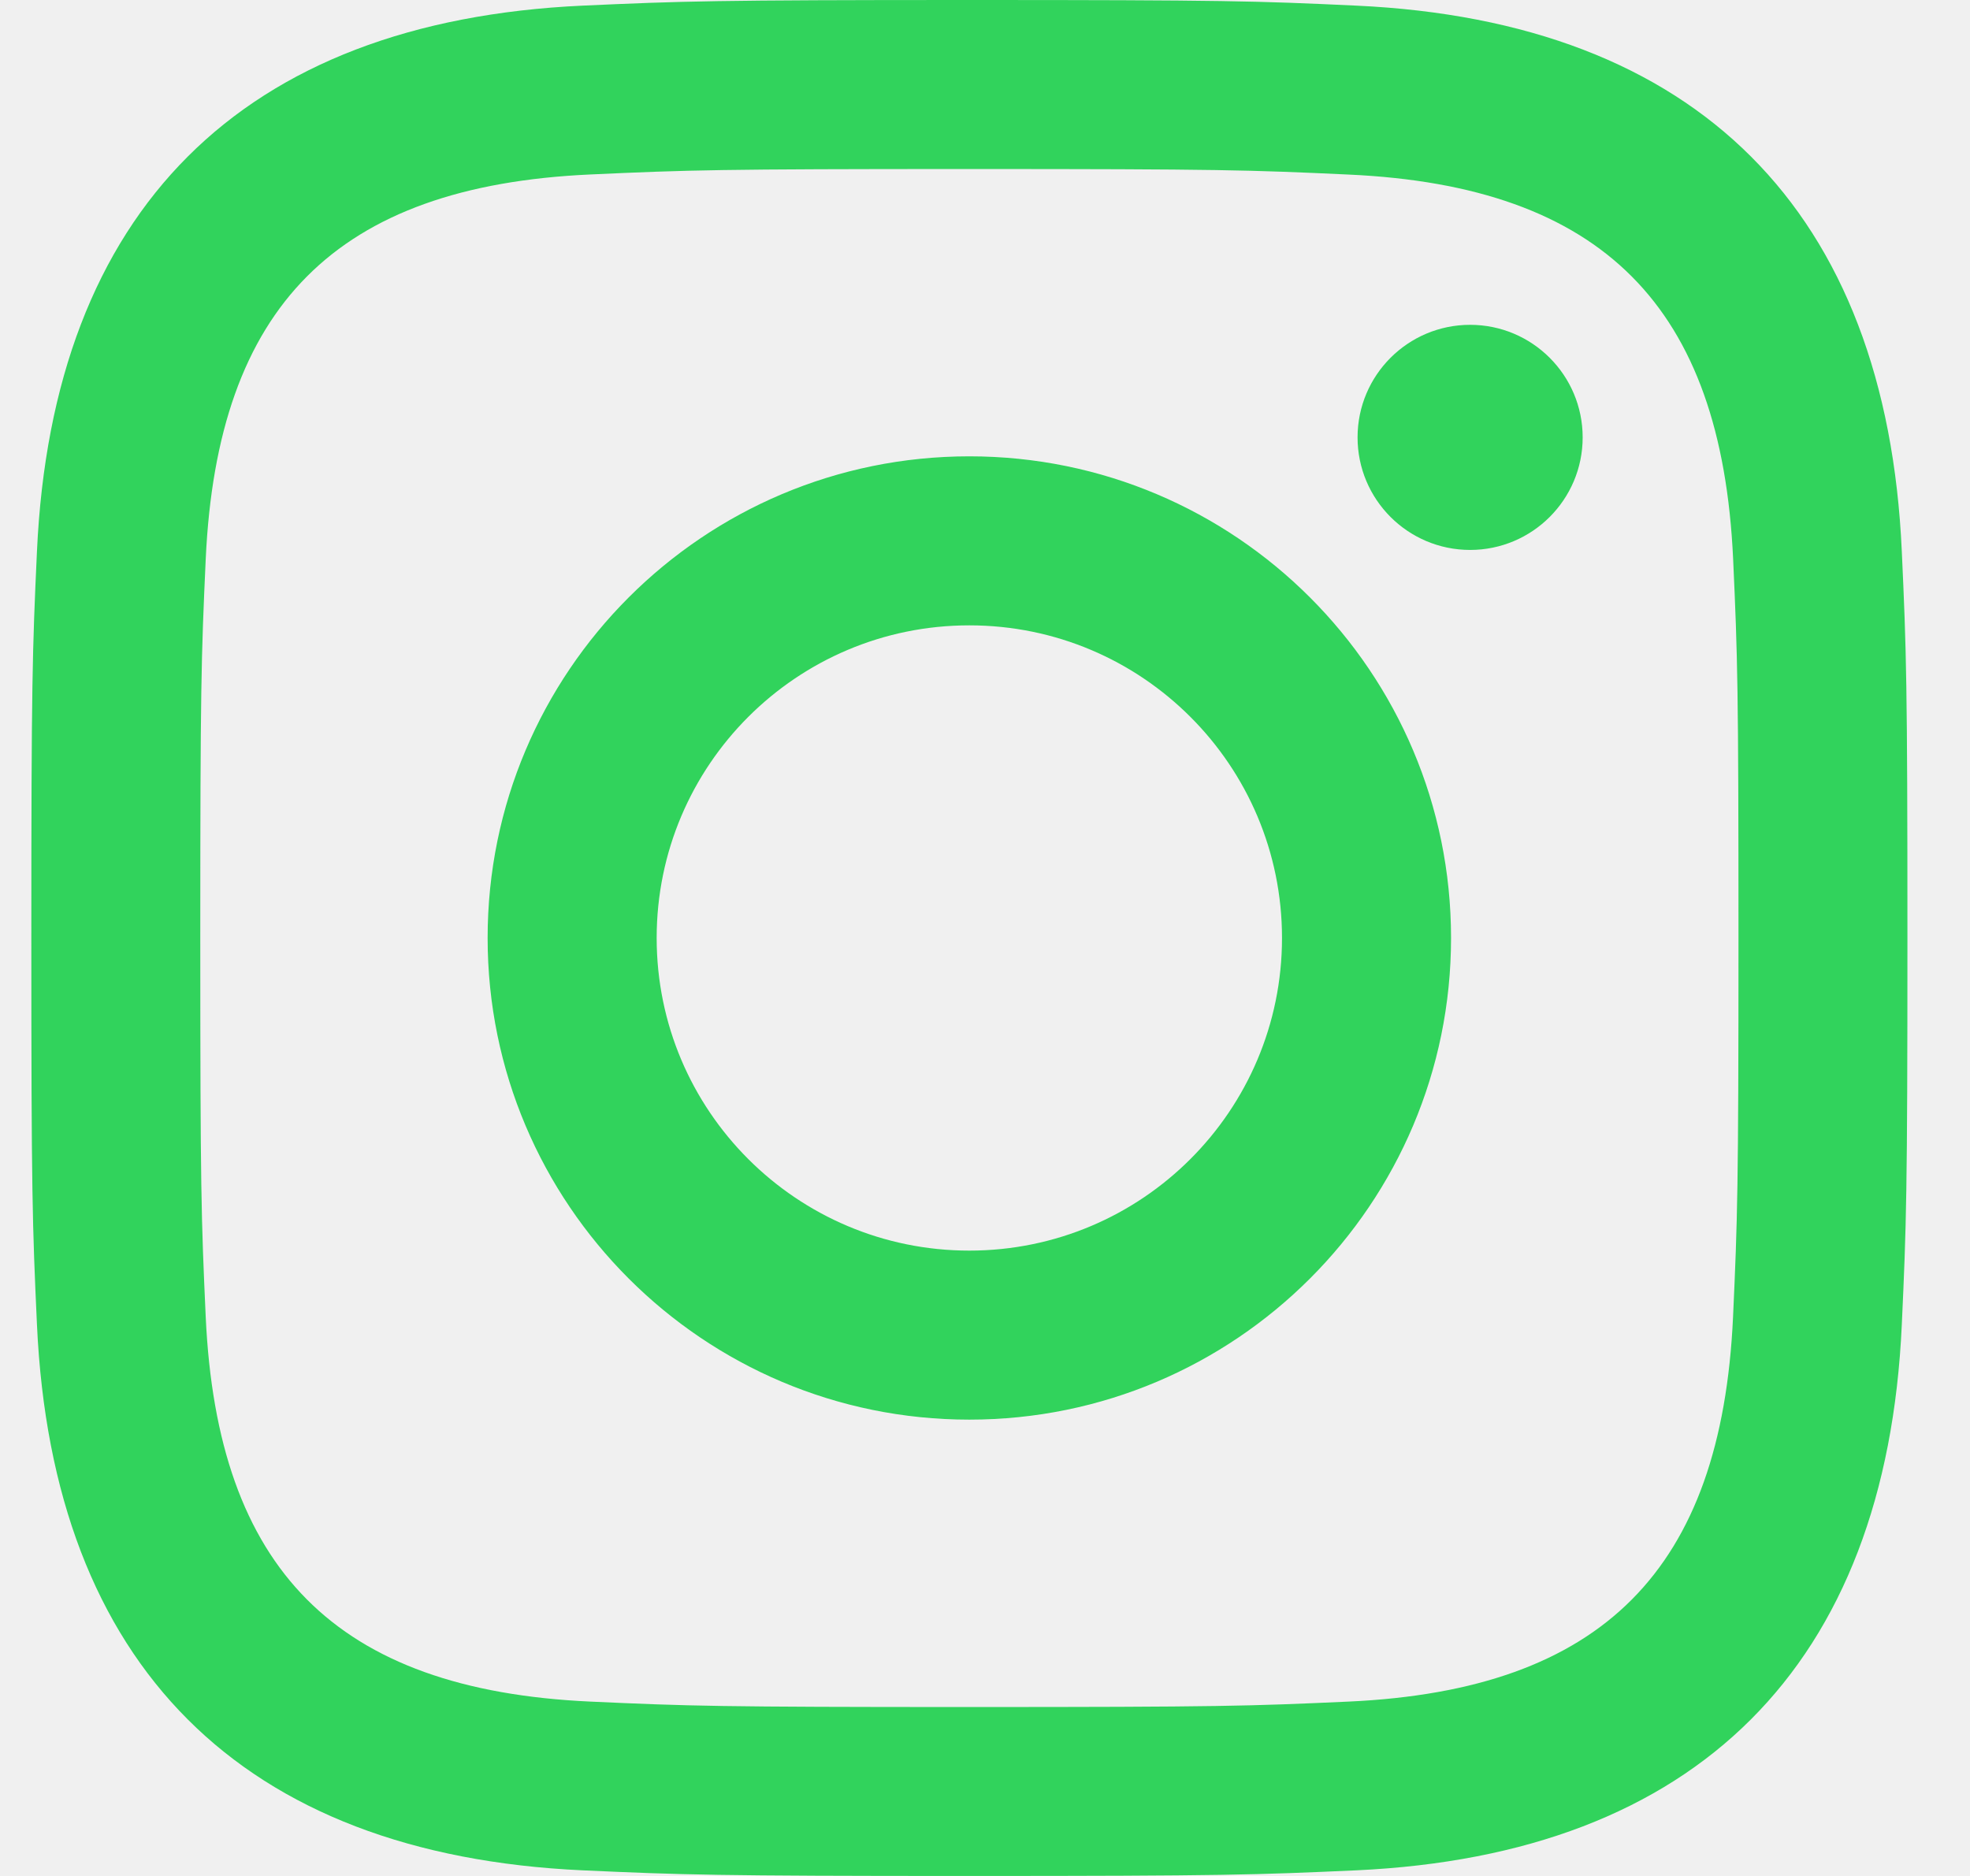
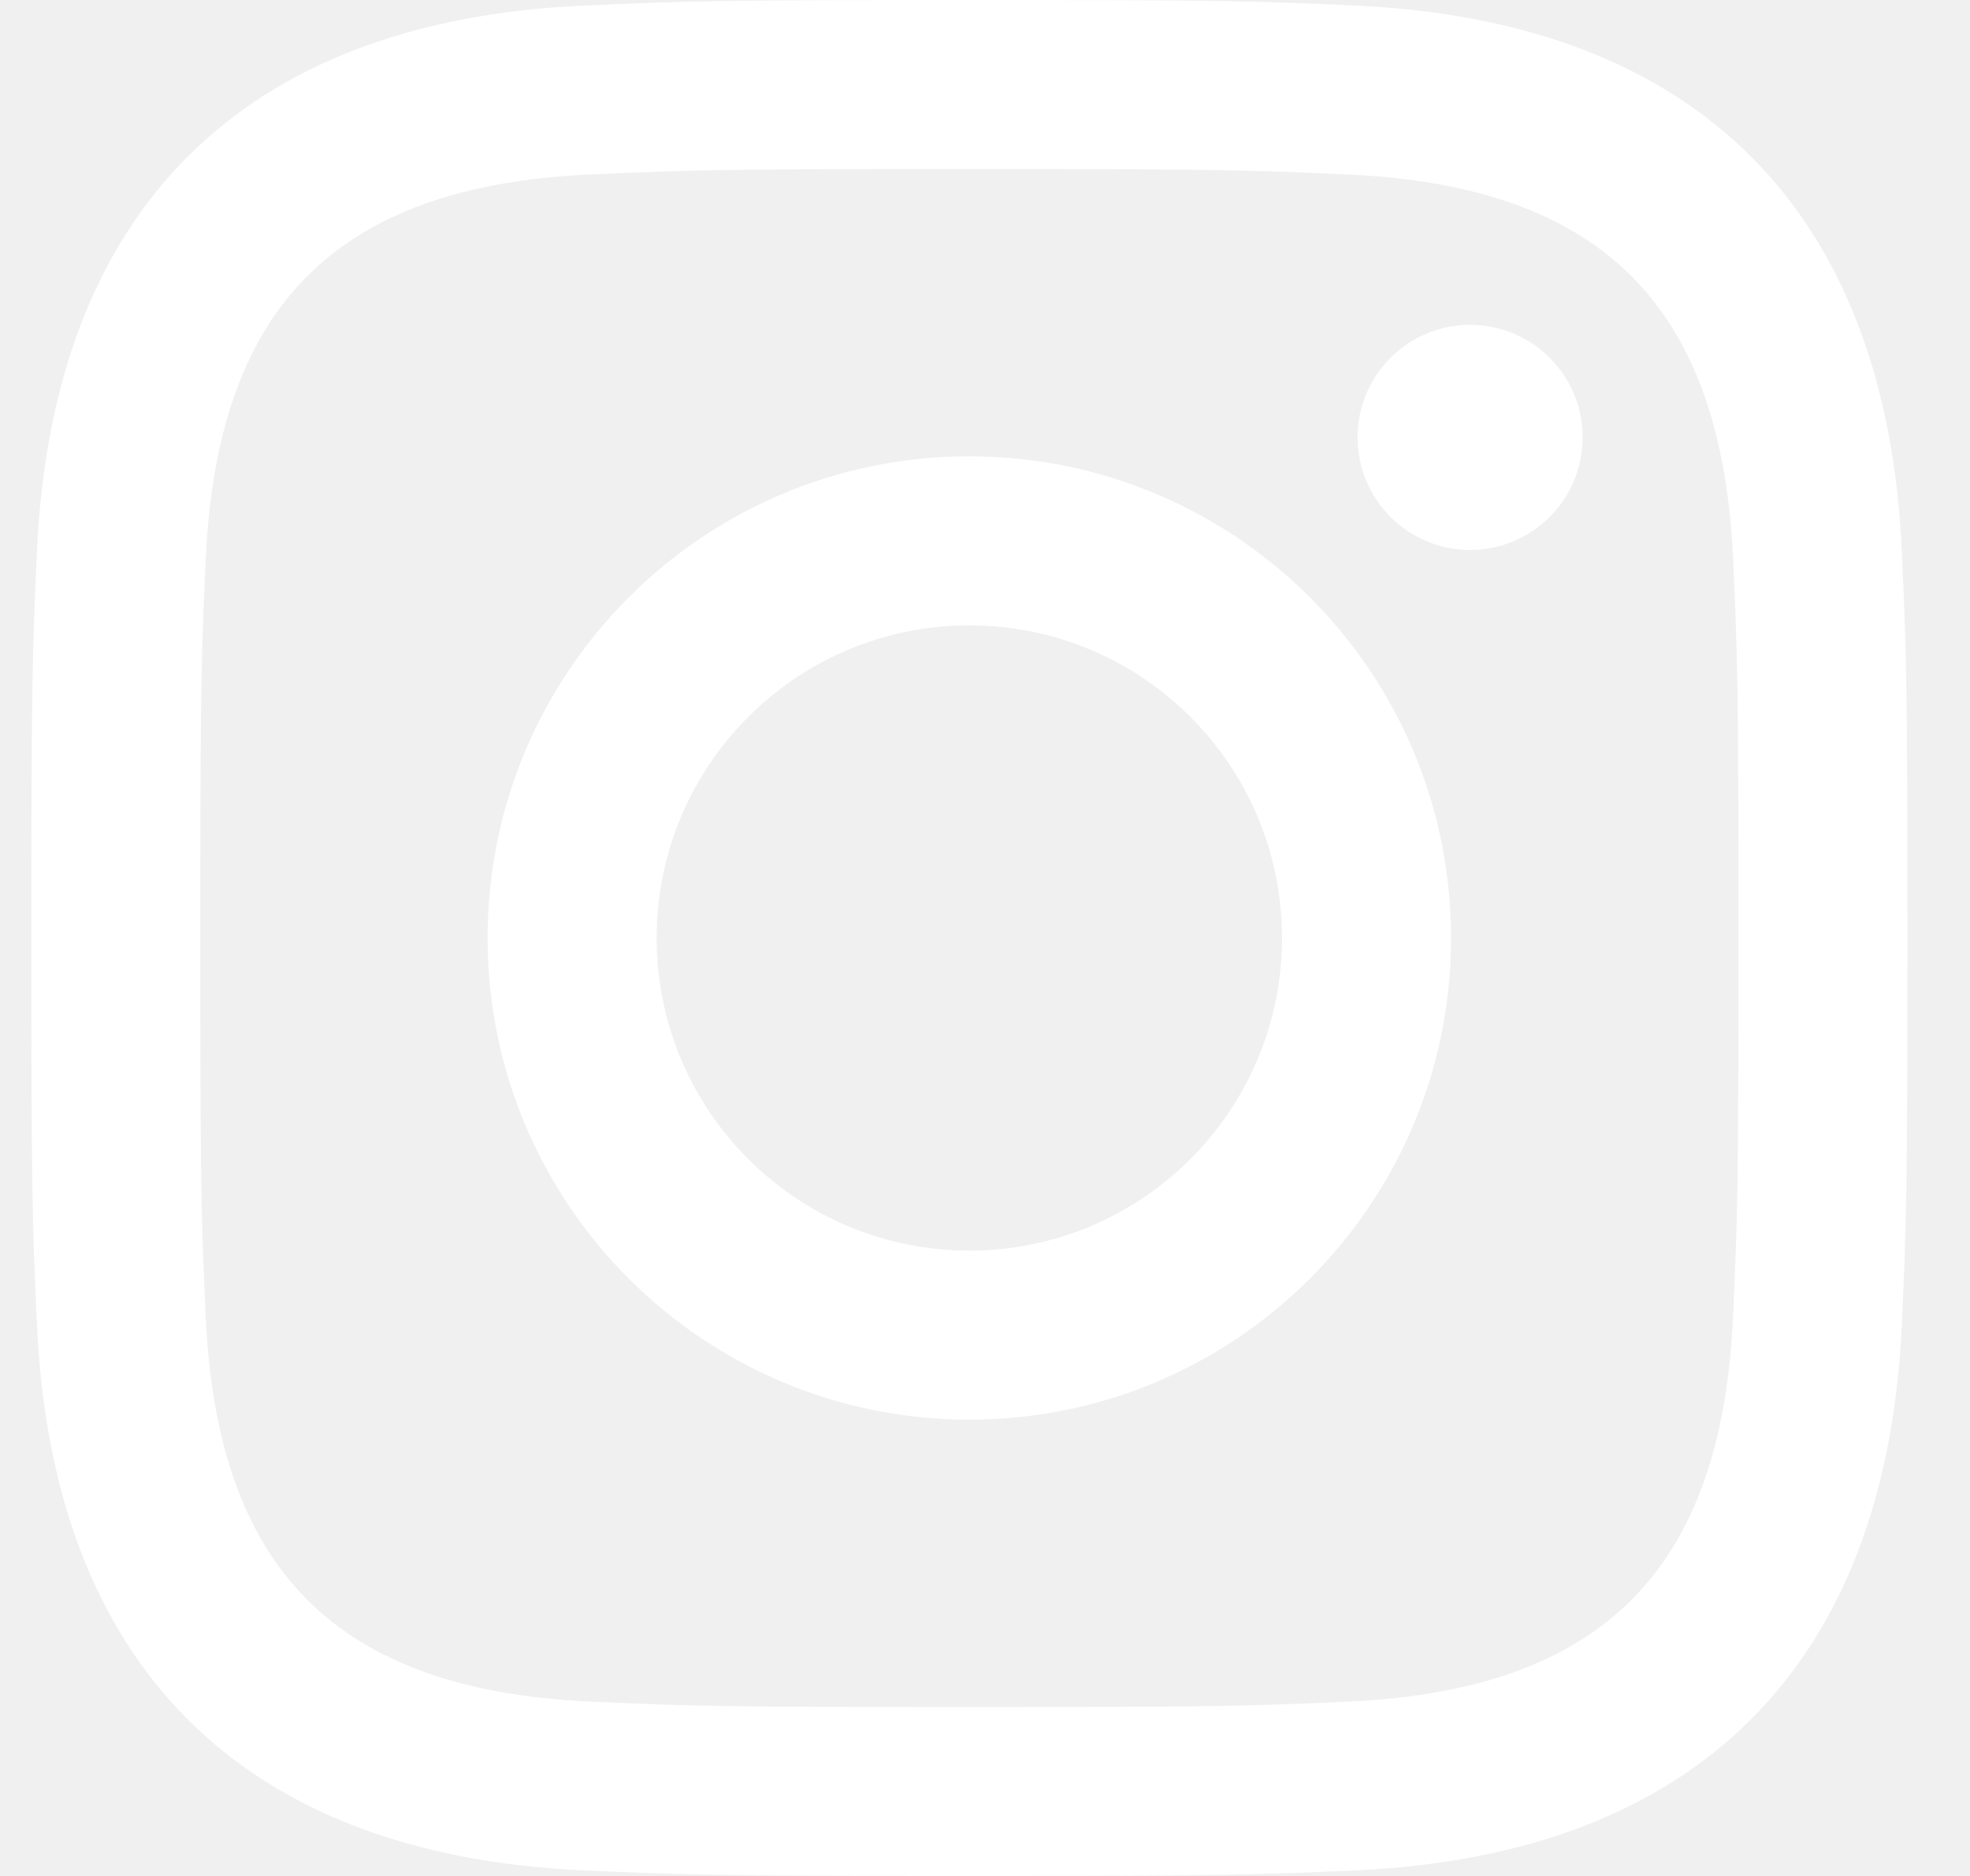
<svg xmlns="http://www.w3.org/2000/svg" width="21" height="20">
-   <path fill="#31D35C" d="M10.333 1.802c2.67 0 2.987.01 4.042.059 2.71.123 3.976 1.409 4.1 4.099.048 1.054.057 1.37.057 4.04 0 2.672-.01 2.988-.058 4.042-.124 2.687-1.386 3.975-4.099 4.099-1.055.048-1.37.058-4.042.058-2.67 0-2.986-.01-4.04-.058-2.717-.124-3.976-1.416-4.1-4.1-.048-1.054-.058-1.37-.058-4.041 0-2.67.01-2.986.058-4.04.124-2.69 1.387-3.977 4.1-4.1 1.054-.048 1.37-.058 4.04-.058zm0-1.802C7.618 0 7.278.012 6.211.06 2.579.227.56 2.242.394 5.877.345 6.944.334 7.284.334 10s.011 3.057.06 4.123c.166 3.632 2.181 5.65 5.816 5.817 1.068.048 1.408.06 4.123.06 2.716 0 3.057-.012 4.124-.06 3.628-.167 5.651-2.182 5.816-5.817.049-1.066.06-1.407.06-4.123s-.011-3.056-.06-4.122C20.11 2.249 18.093.228 14.458.06 13.39.01 13.049 0 10.333 0zm0 4.865a5.135 5.135 0 100 10.27 5.135 5.135 0 000-10.27zm0 8.468a3.333 3.333 0 110-6.666 3.333 3.333 0 010 6.666zm5.339-9.87a1.2 1.2 0 10-.001 2.4 1.2 1.2 0 000-2.4z" />
+   <path fill="#FFF" d="M10.333 1.802c2.67 0 2.987.01 4.042.059 2.71.123 3.976 1.409 4.1 4.099.048 1.054.057 1.37.057 4.04 0 2.672-.01 2.988-.058 4.042-.124 2.687-1.386 3.975-4.099 4.099-1.055.048-1.37.058-4.042.058-2.67 0-2.986-.01-4.04-.058-2.717-.124-3.976-1.416-4.1-4.1-.048-1.054-.058-1.37-.058-4.041 0-2.67.01-2.986.058-4.04.124-2.69 1.387-3.977 4.1-4.1 1.054-.048 1.37-.058 4.04-.058zm0-1.802C7.618 0 7.278.012 6.211.06 2.579.227.56 2.242.394 5.877.345 6.944.334 7.284.334 10s.011 3.057.06 4.123c.166 3.632 2.181 5.65 5.816 5.817 1.068.048 1.408.06 4.123.06 2.716 0 3.057-.012 4.124-.06 3.628-.167 5.651-2.182 5.816-5.817.049-1.066.06-1.407.06-4.123s-.011-3.056-.06-4.122C20.11 2.249 18.093.228 14.458.06 13.39.01 13.049 0 10.333 0zm0 4.865a5.135 5.135 0 100 10.27 5.135 5.135 0 000-10.27zm0 8.468a3.333 3.333 0 110-6.666 3.333 3.333 0 010 6.666zm5.339-9.87a1.2 1.2 0 10-.001 2.4 1.2 1.2 0 000-2.4z" />
</svg>
